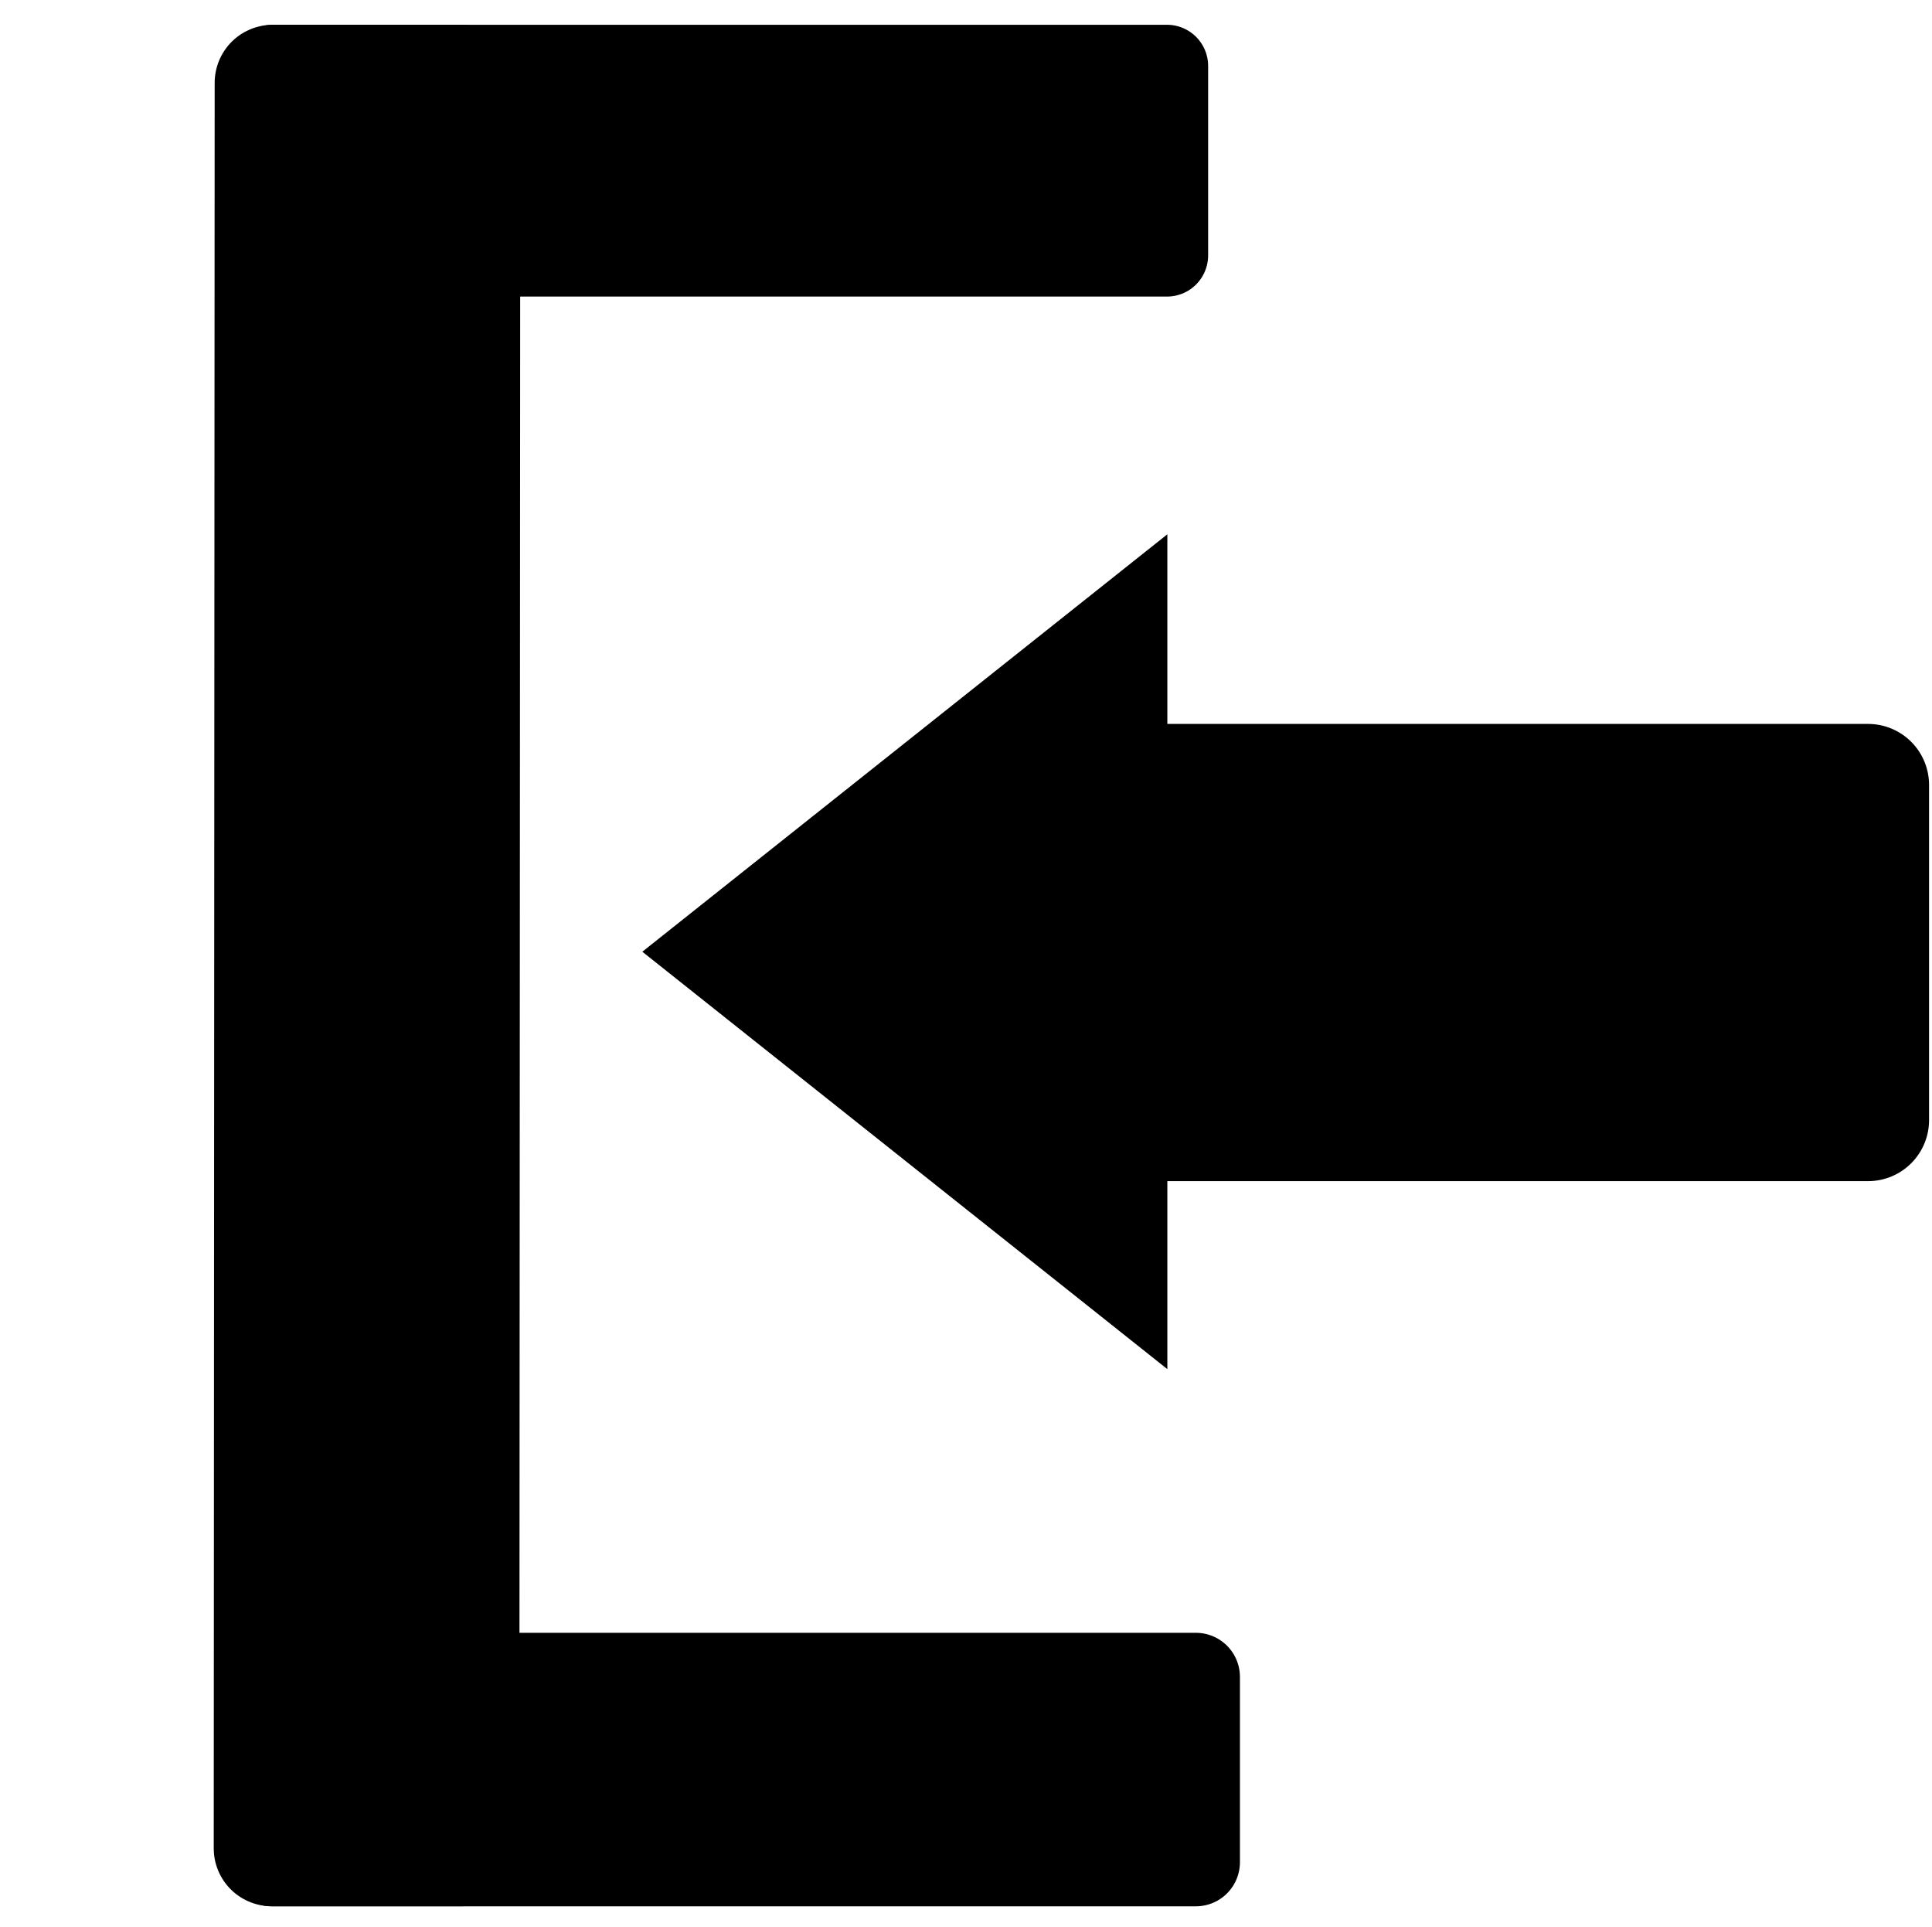
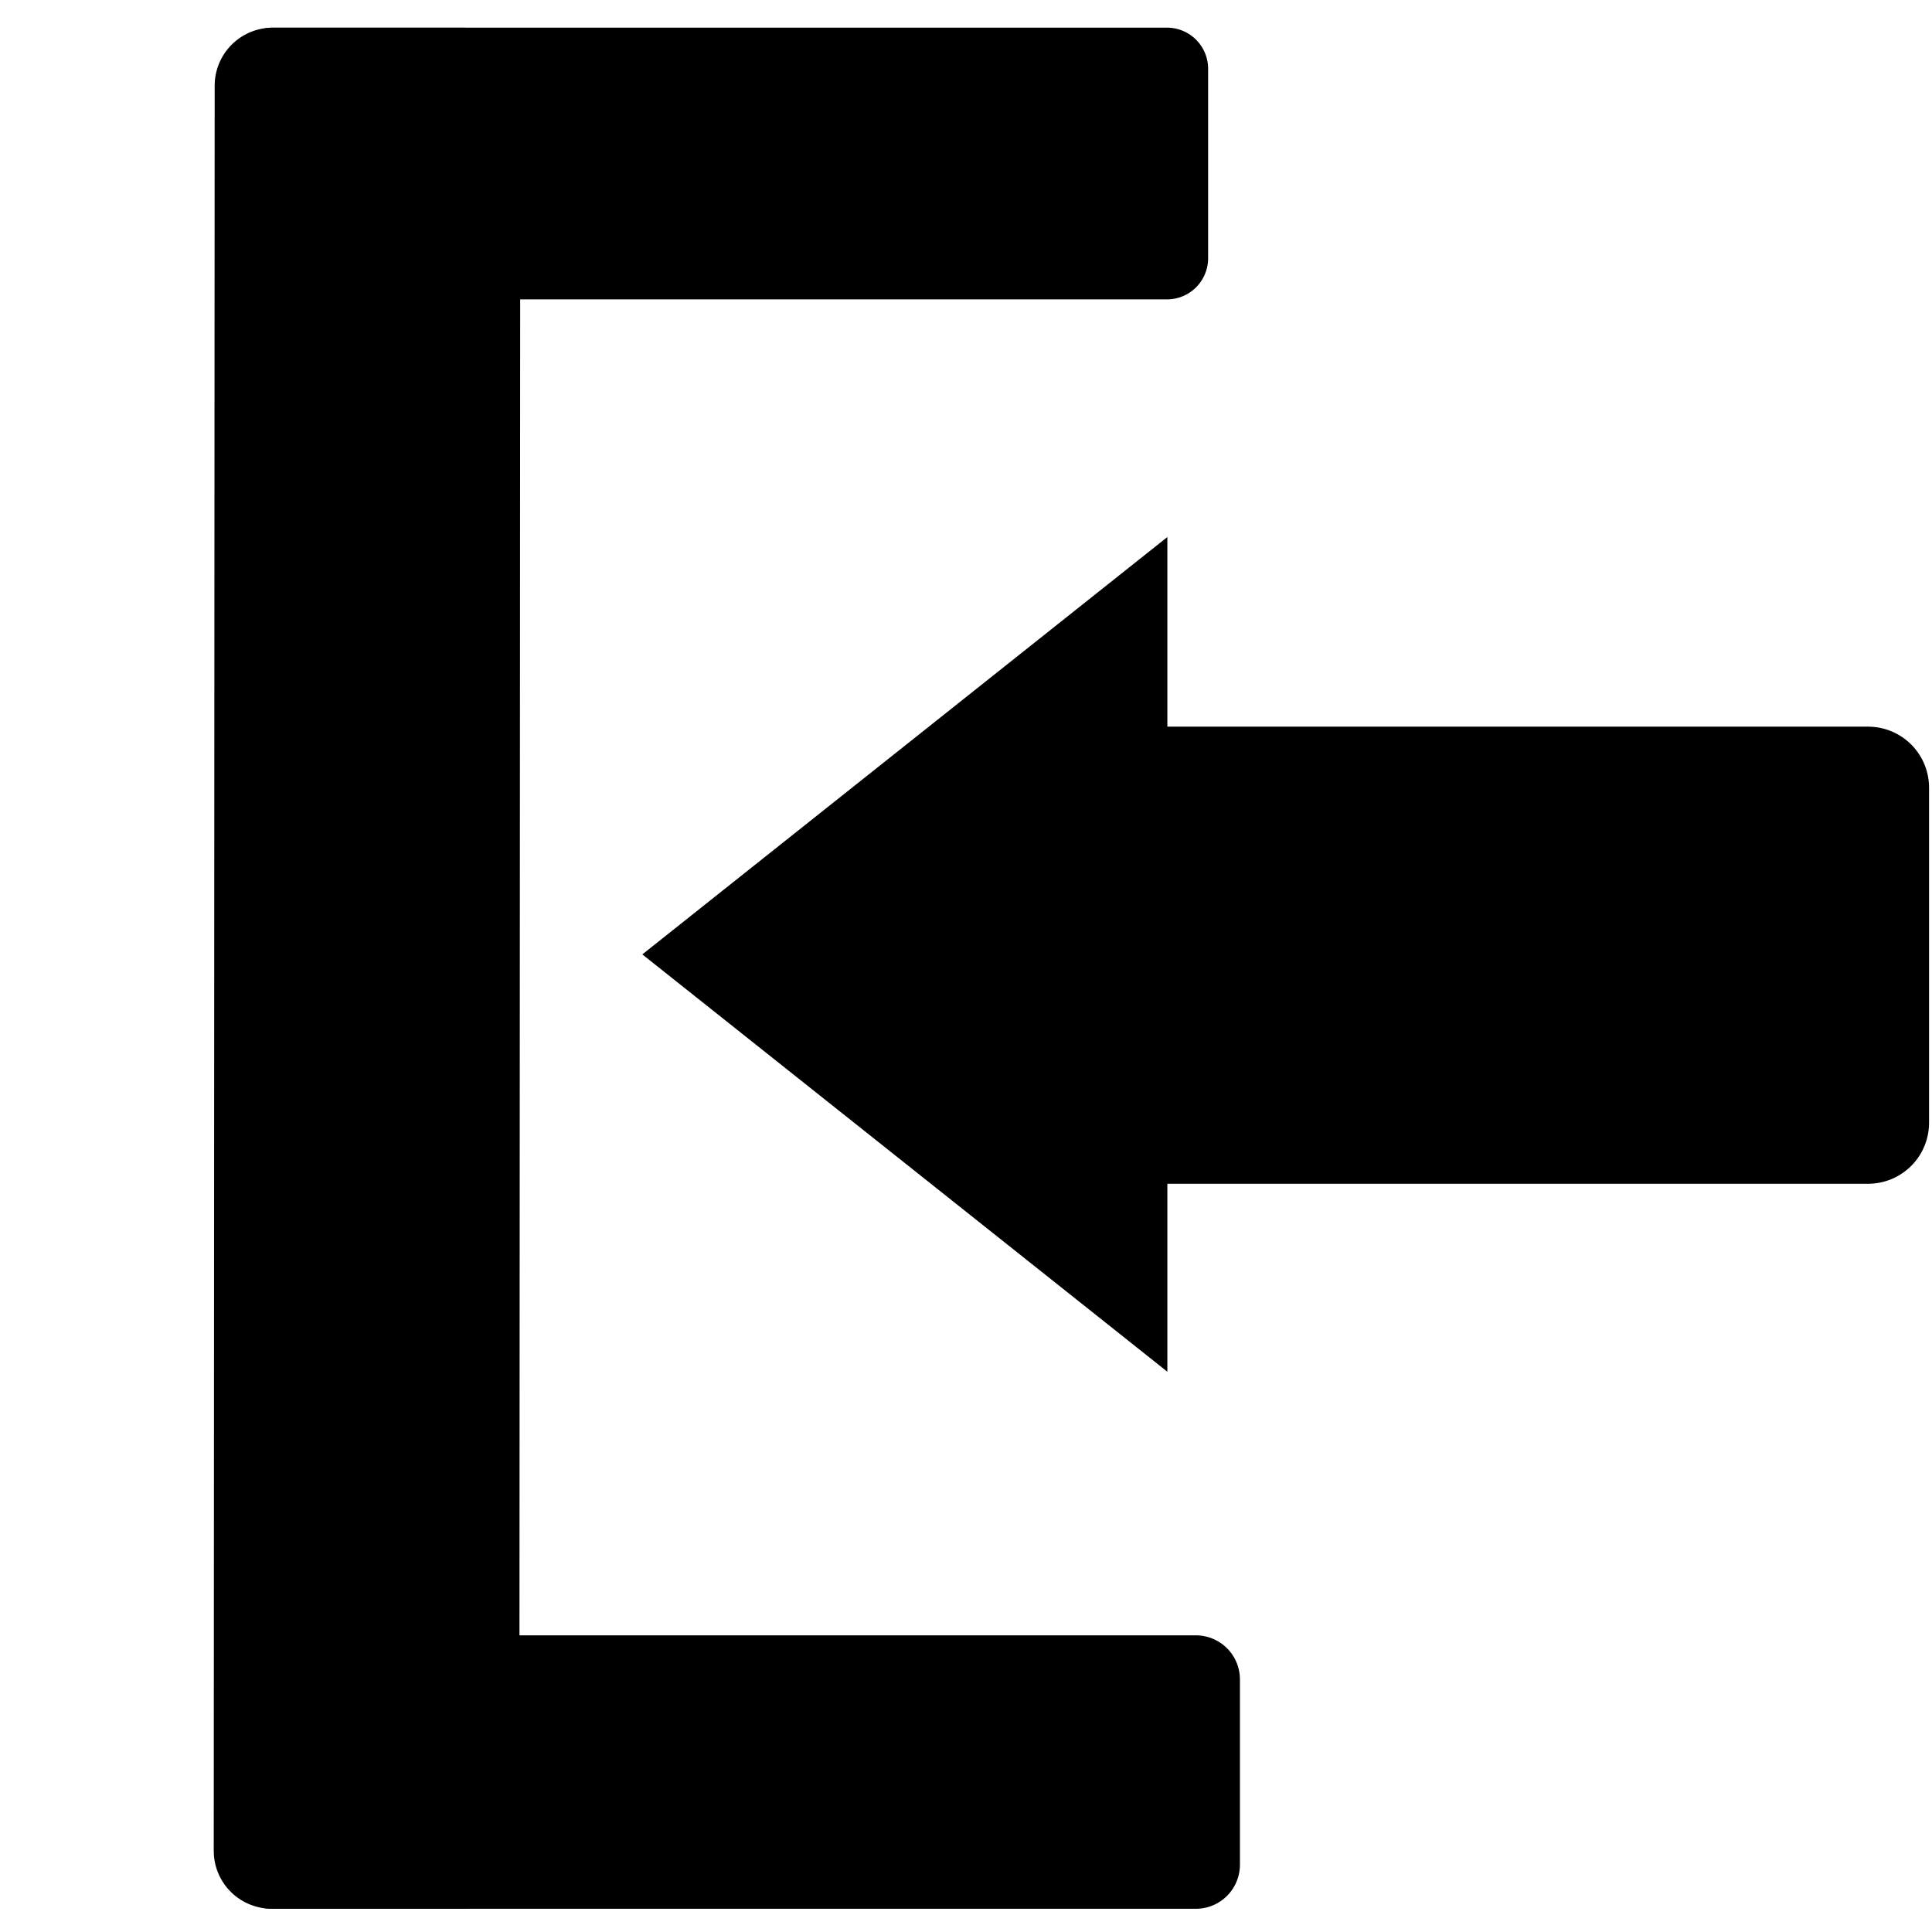
- <svg xmlns="http://www.w3.org/2000/svg" width="94.375mm" height="94.094mm" version="1.1" viewBox="0 0 334.399 333.403" id="svg22">
+ <svg xmlns="http://www.w3.org/2000/svg" width="20px" height="20px" version="1.1" viewBox="0 0 334.399 333.403" id="svg22">
  <defs id="defs26" />
  <g transform="translate(-227.48 -315.58)" id="g20">
    <rect x="274.693" y="326.991" width="154.771" height="32.785" stroke="#000000" stroke-linejoin="round" stroke-width="14.249" id="rect4" />
    <rect transform="rotate(90)" x="451.409" y="-550.813" width="58.009" height="149.248" stroke="#000000" stroke-linejoin="round" stroke-width="21.112" id="rect8" />
    <rect x="274.531" y="605.763" width="159.93" height="32.068" stroke="#000000" stroke-linejoin="round" stroke-width="15.264" id="rect12" />
    <rect x="-635.427" y="274.833" width="305.53" height="32.856" stroke="#000000" stroke-linejoin="round" stroke-width="20.042" id="rect4-3" transform="matrix(5.3165894e-4,-0.9999999,1,0,0,0)" />
    <path style="fill:#000000;fill-opacity:1" id="path7459" d="m 214.894,111.051 27.982,48.466 27.982,48.466 -55.963,0 -55.963,0 27.982,-48.466 z" transform="matrix(0,-1.290747,0.9374986,0,234.5469,757.6462)" />
  </g>
</svg>
